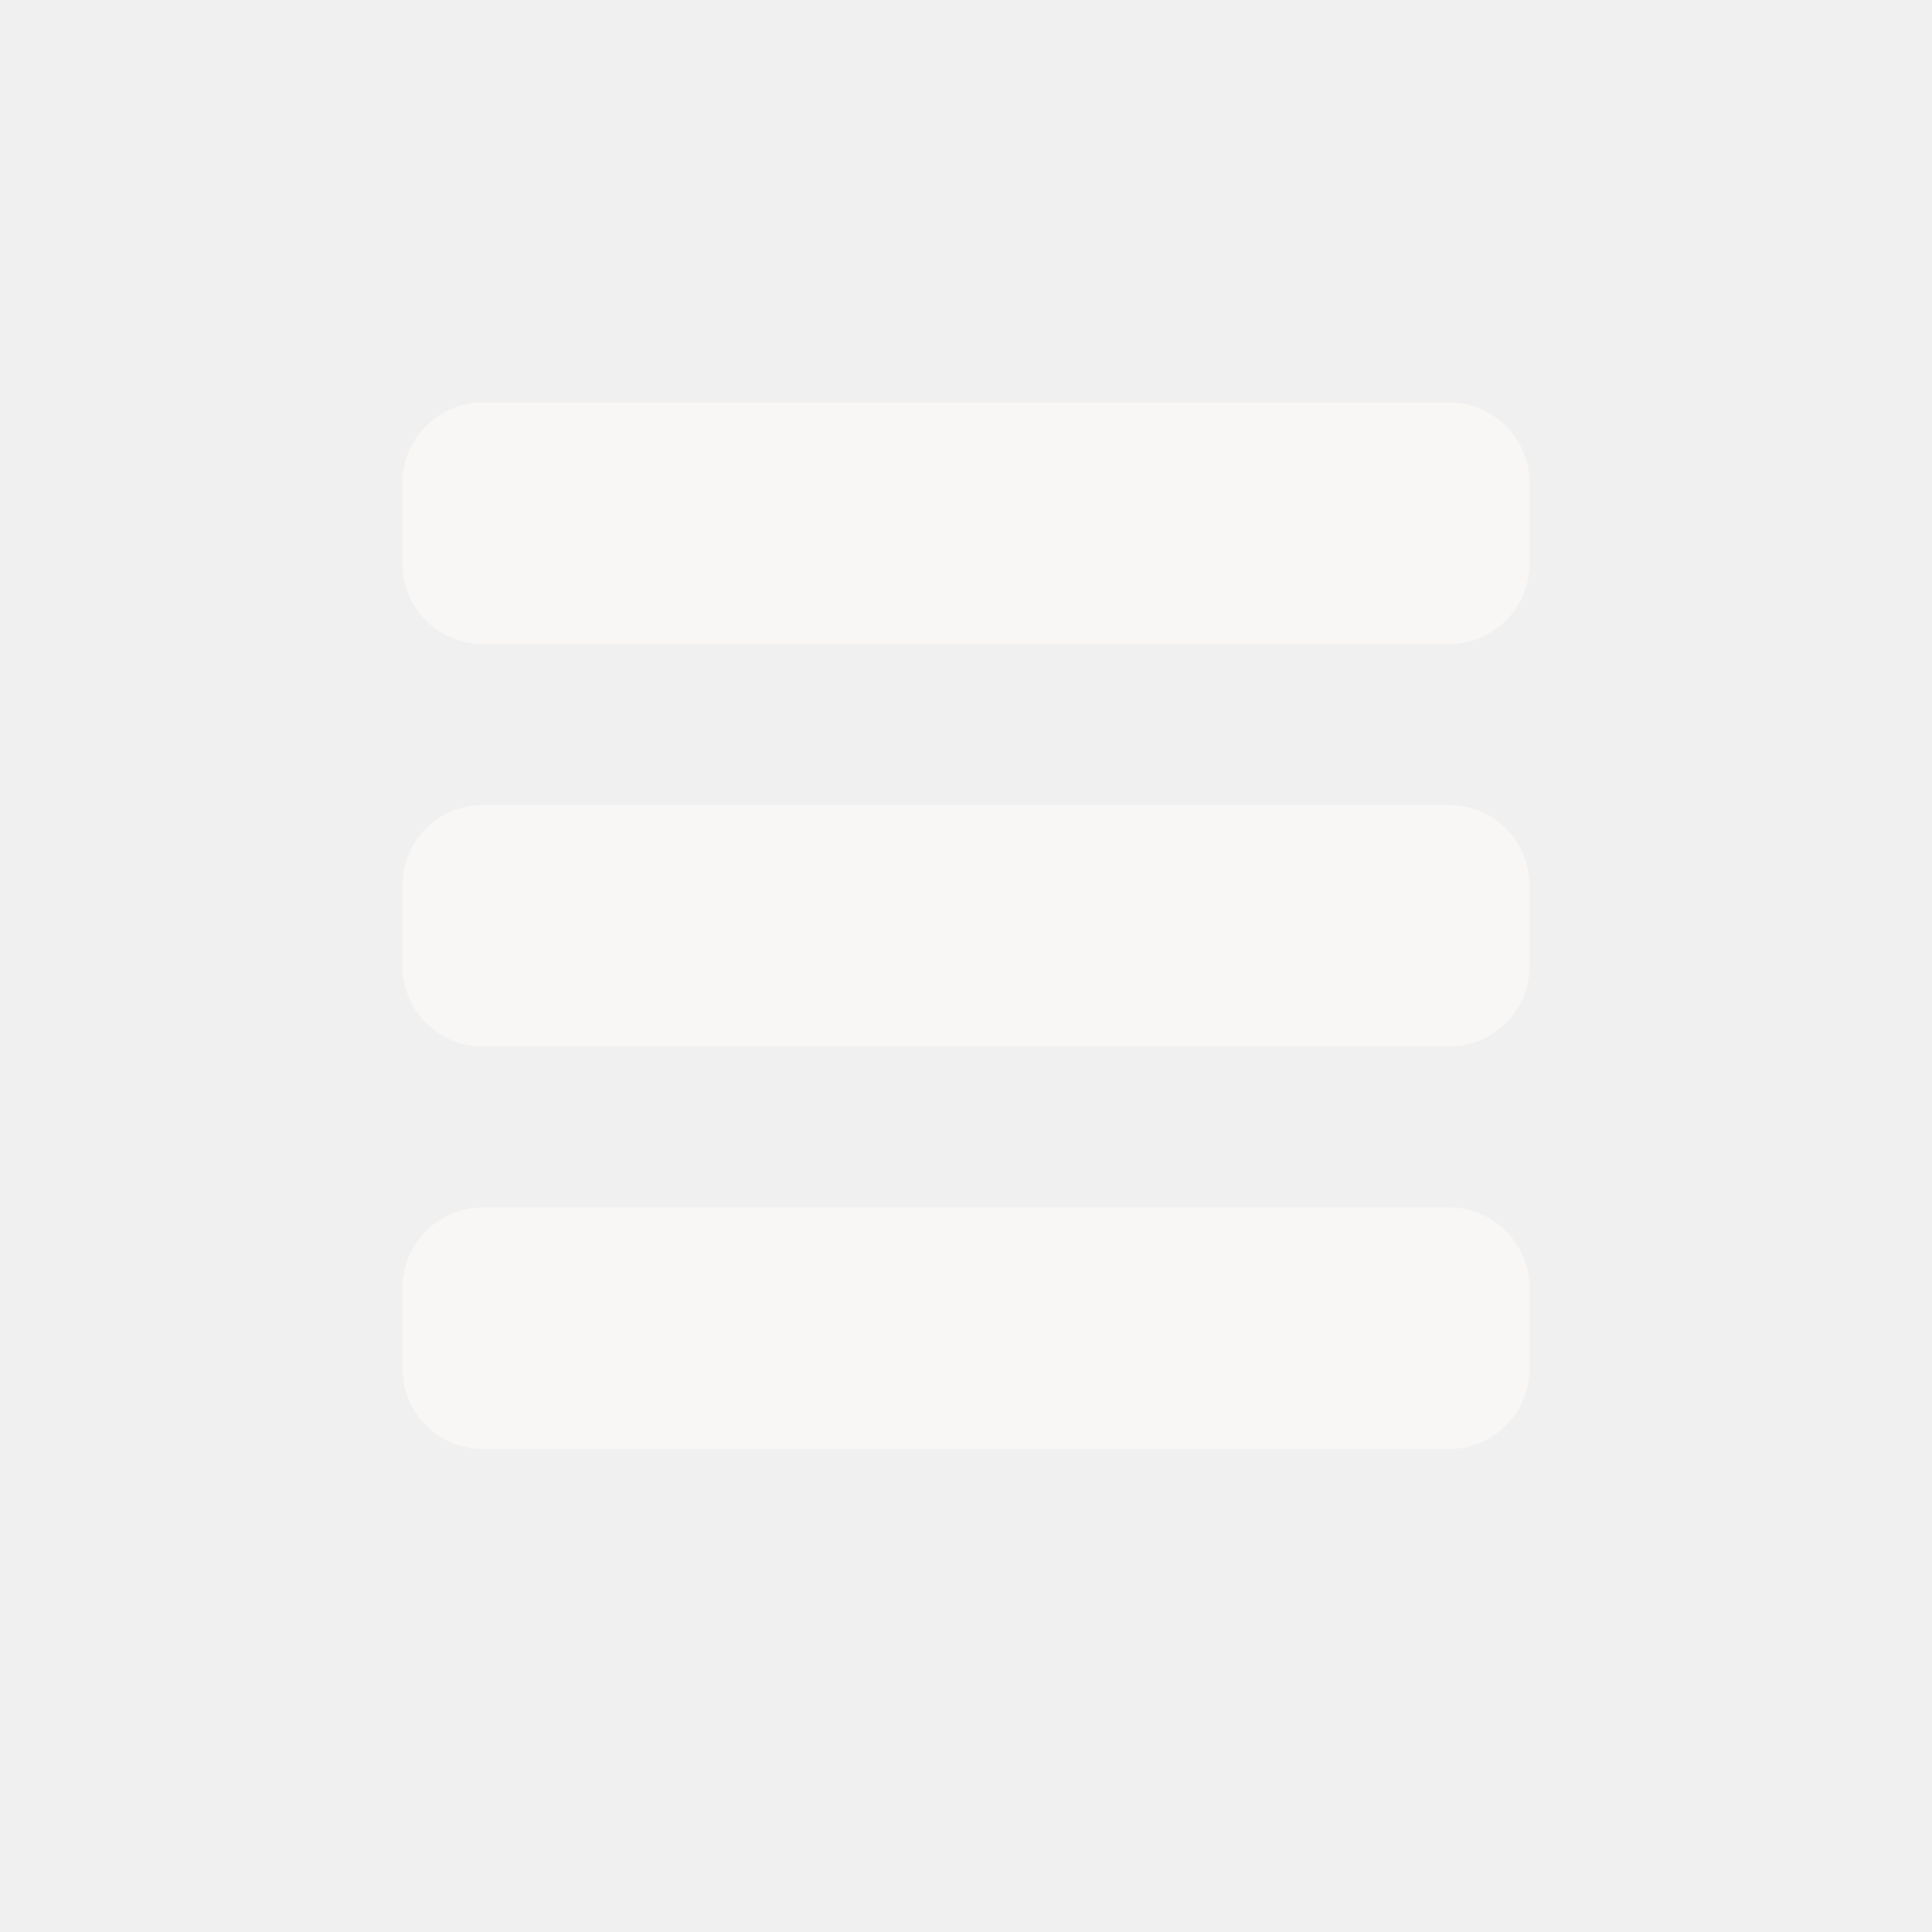
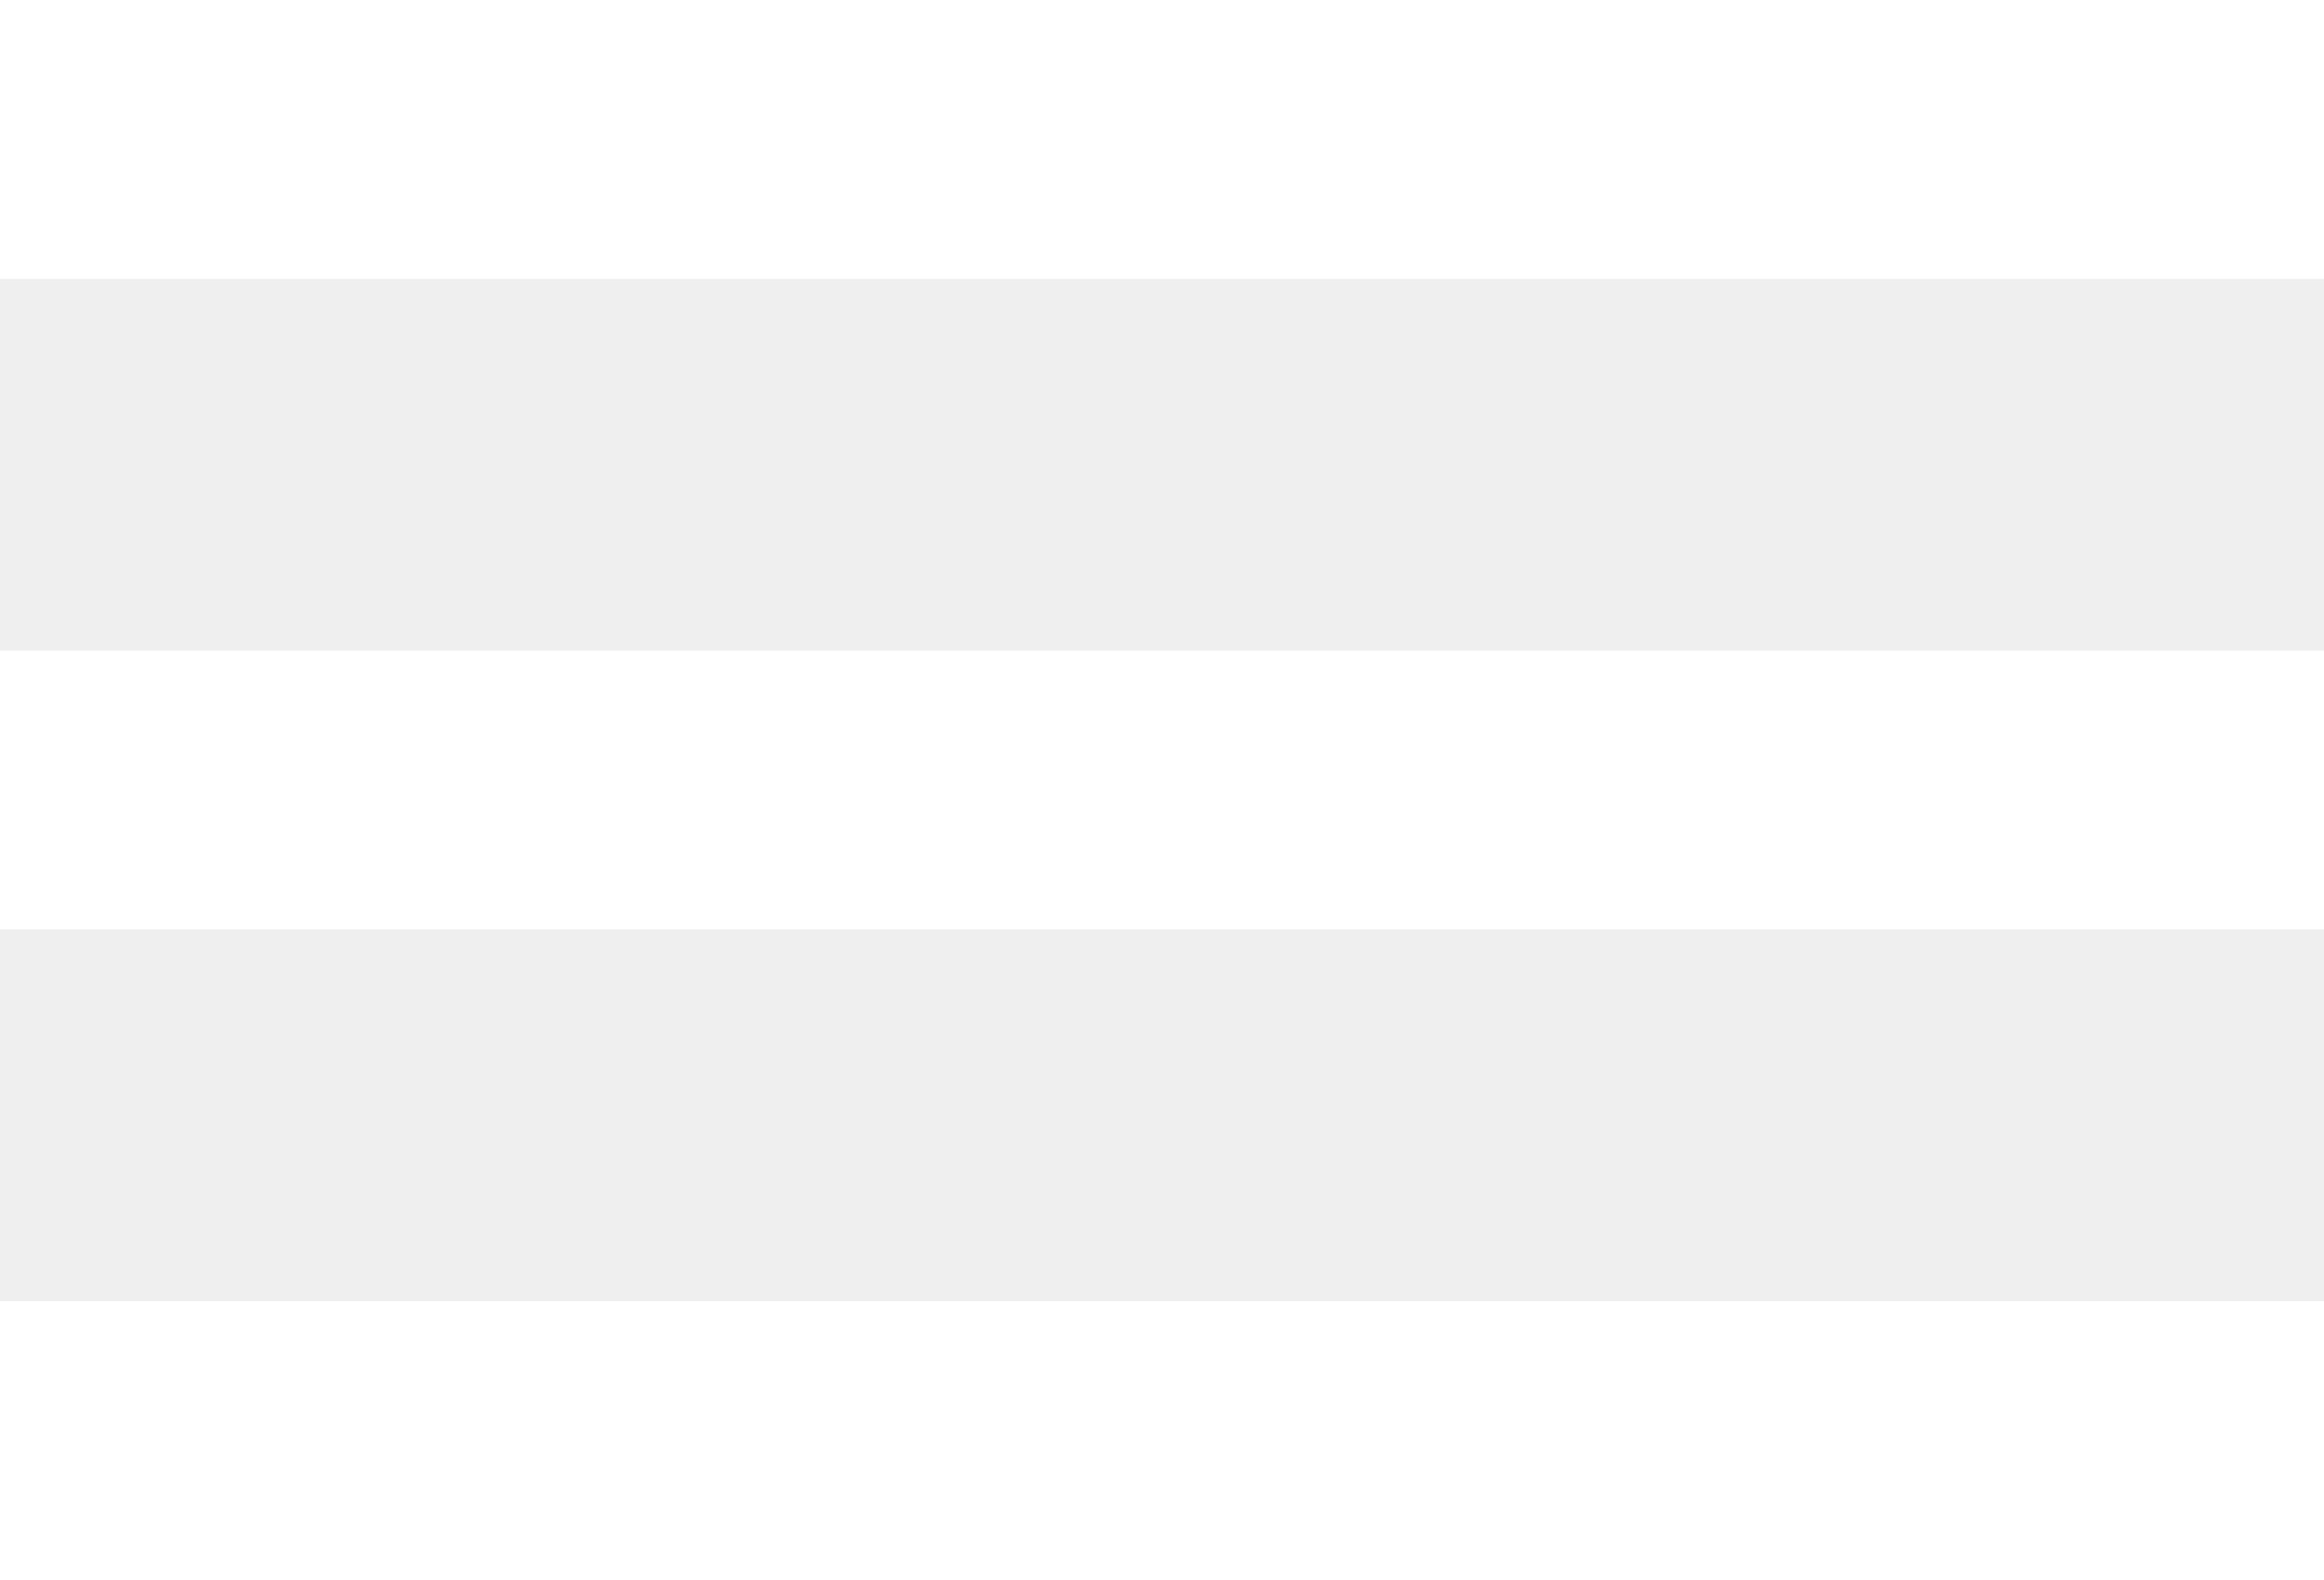
- <svg xmlns="http://www.w3.org/2000/svg" version="1.1" x="0px" y="0px" width="24px" height="24px" viewBox="0 0 24 24" style="enable-background:new 0 0 24 24;" xml:space="preserve">
-   <style>#menu{fill:#FCFAF7}</style>
-   <g id="Icons" style="opacity:0.75;">
-     <path id="menu" d="M6,15h12c0.553,0,1,0.447,1,1v1c0,0.553-0.447,1-1,1H6c-0.553,0-1-0.447-1-1v-1C5,15.447,5.447,15,6,15z M5,11v1   c0,0.553,0.447,1,1,1h12c0.553,0,1-0.447,1-1v-1c0-0.553-0.447-1-1-1H6C5.447,10,5,10.447,5,11z M5,6v1c0,0.553,0.447,1,1,1h12   c0.553,0,1-0.447,1-1V6c0-0.553-0.447-1-1-1H6C5.447,5,5,5.447,5,6z" />
+ <svg xmlns="http://www.w3.org/2000/svg" width="25" height="17" viewBox="0 0 25 17">
+   <g id="Grupo_148" data-name="Grupo 148" transform="translate(-25 -21.5)">
+     <path id="Linha_12" data-name="Linha 12" d="M25,1.5H0v-3H25Z" transform="translate(25 23)" fill="#fff" />
+     <path id="Linha_13" data-name="Linha 13" d="M25,1.5H0v-3H25Z" transform="translate(25 30)" fill="#fff" />
+     <path id="Linha_14" data-name="Linha 14" d="M25,1.5H0v-3H25Z" transform="translate(25 37)" fill="#fff" />
  </g>
-   <g id="Guides" style="display:none;">
- </g>
</svg>
